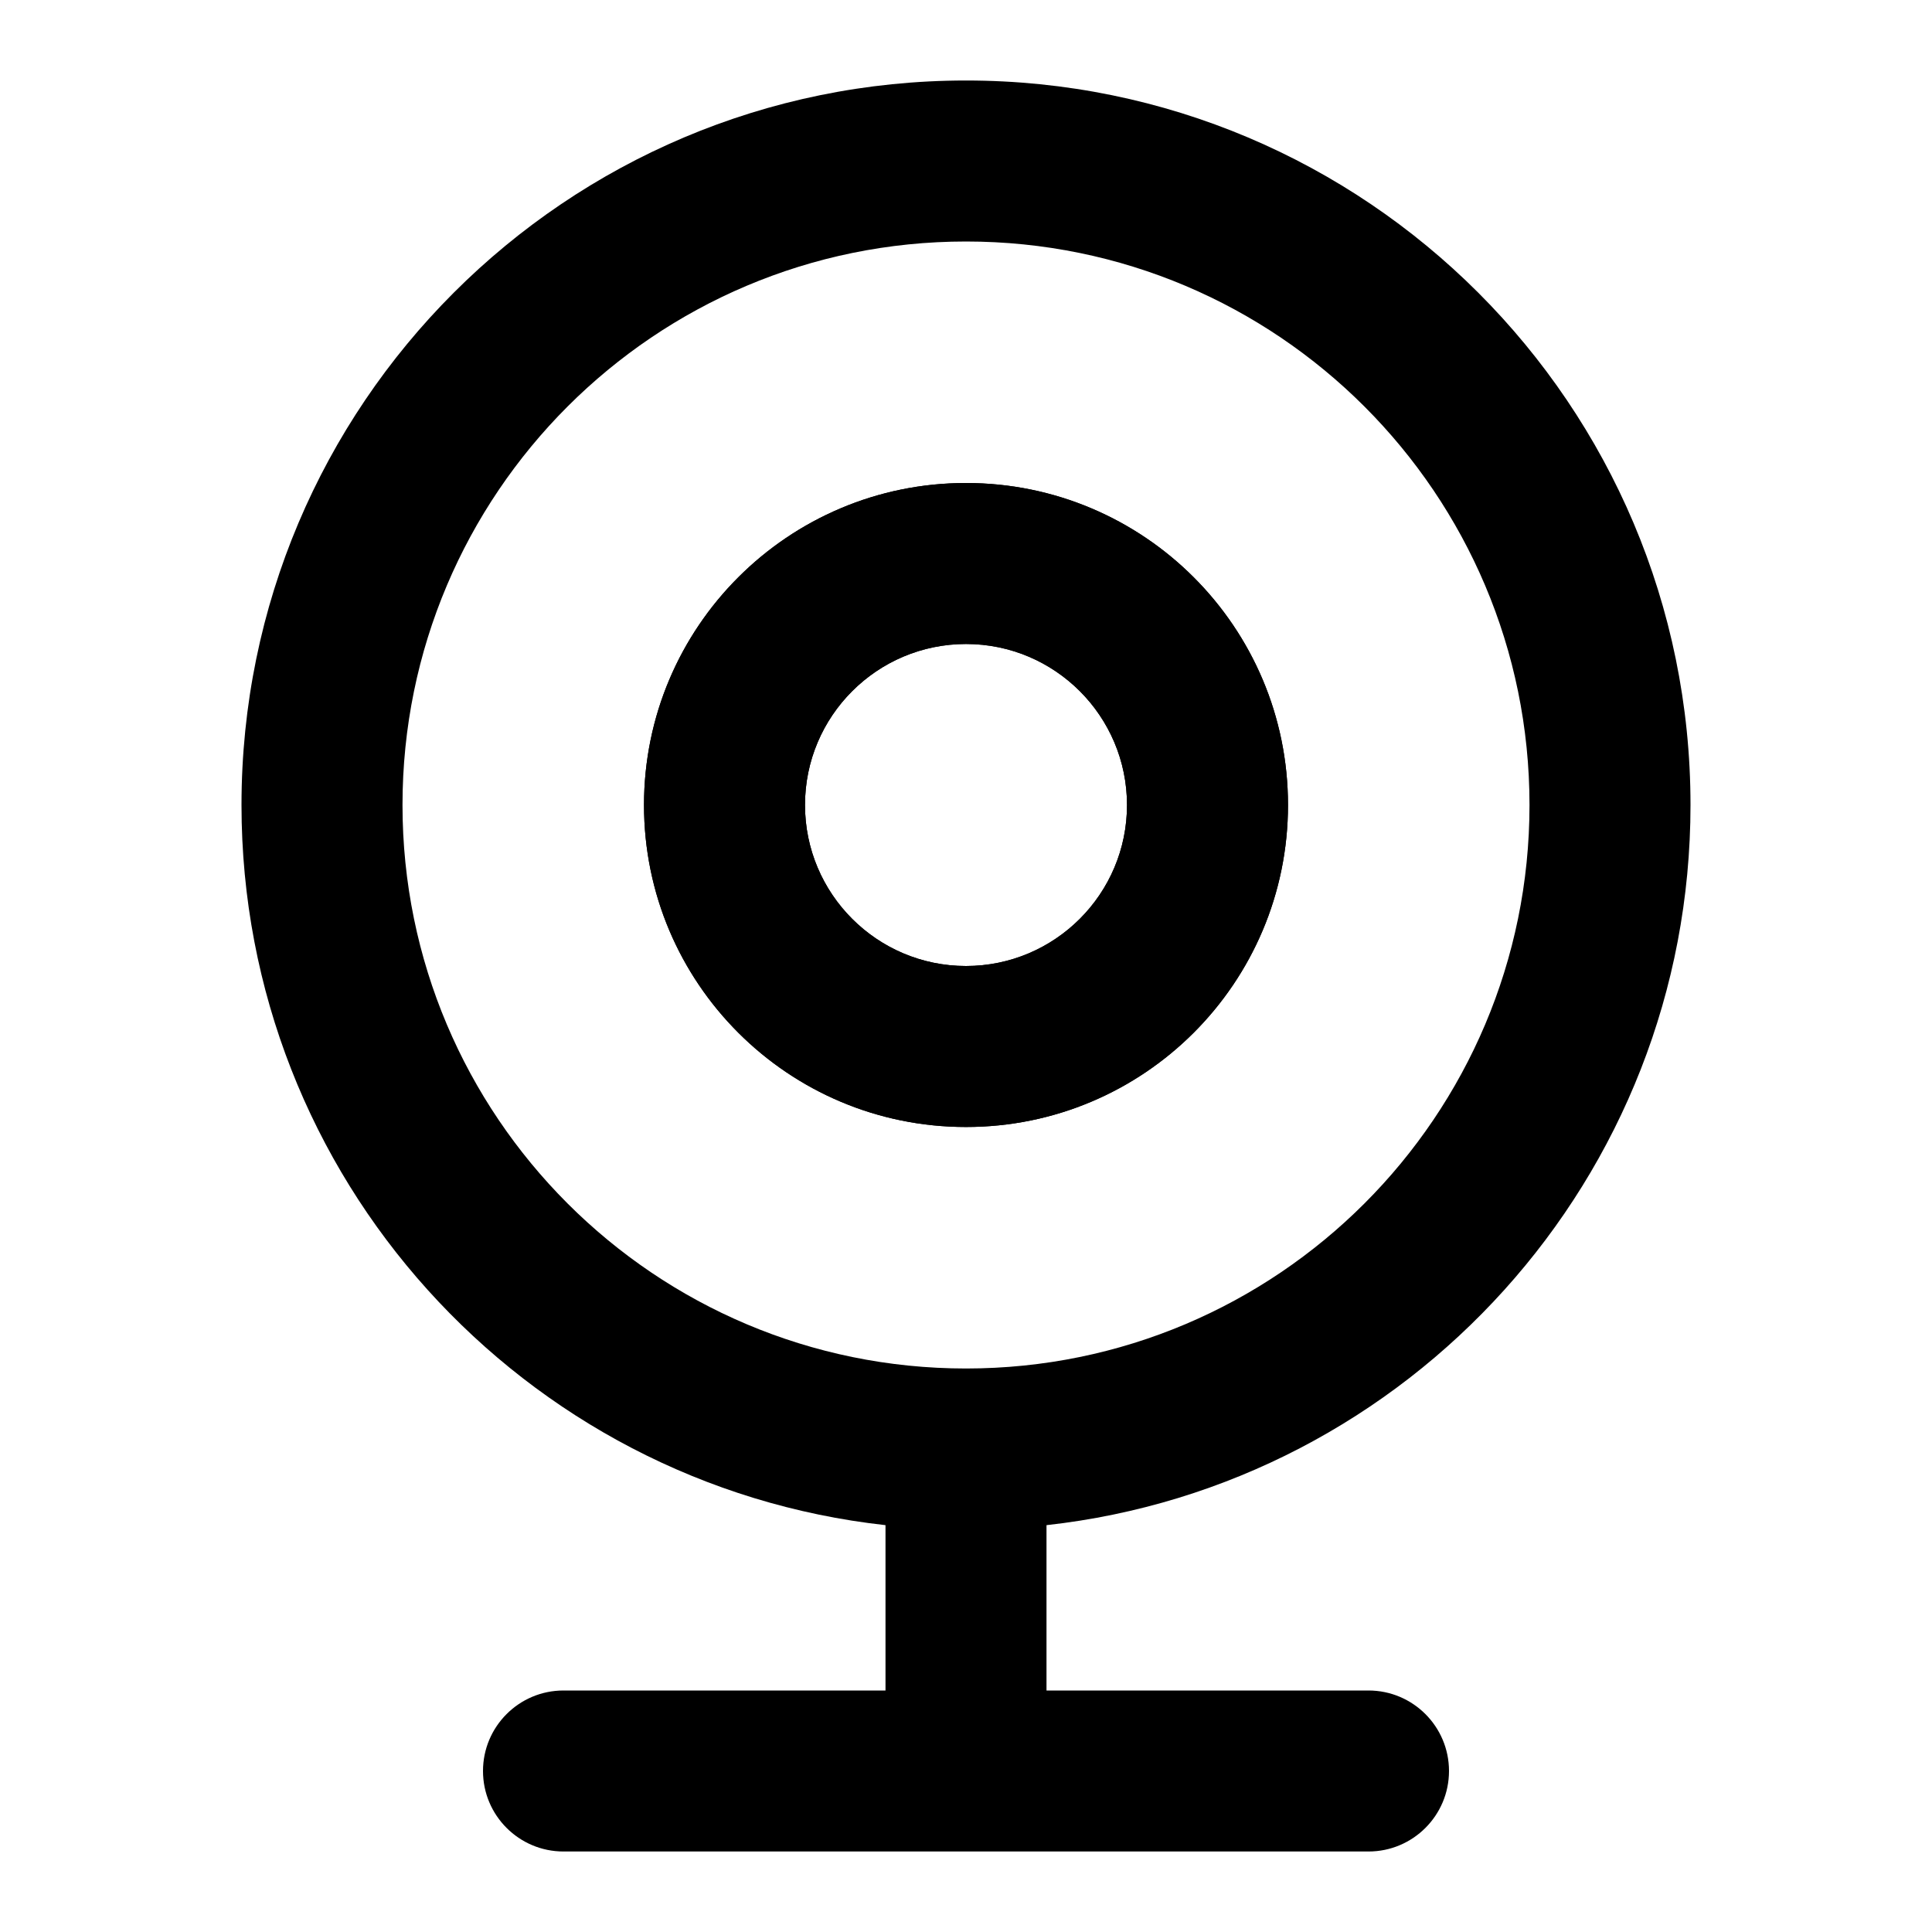
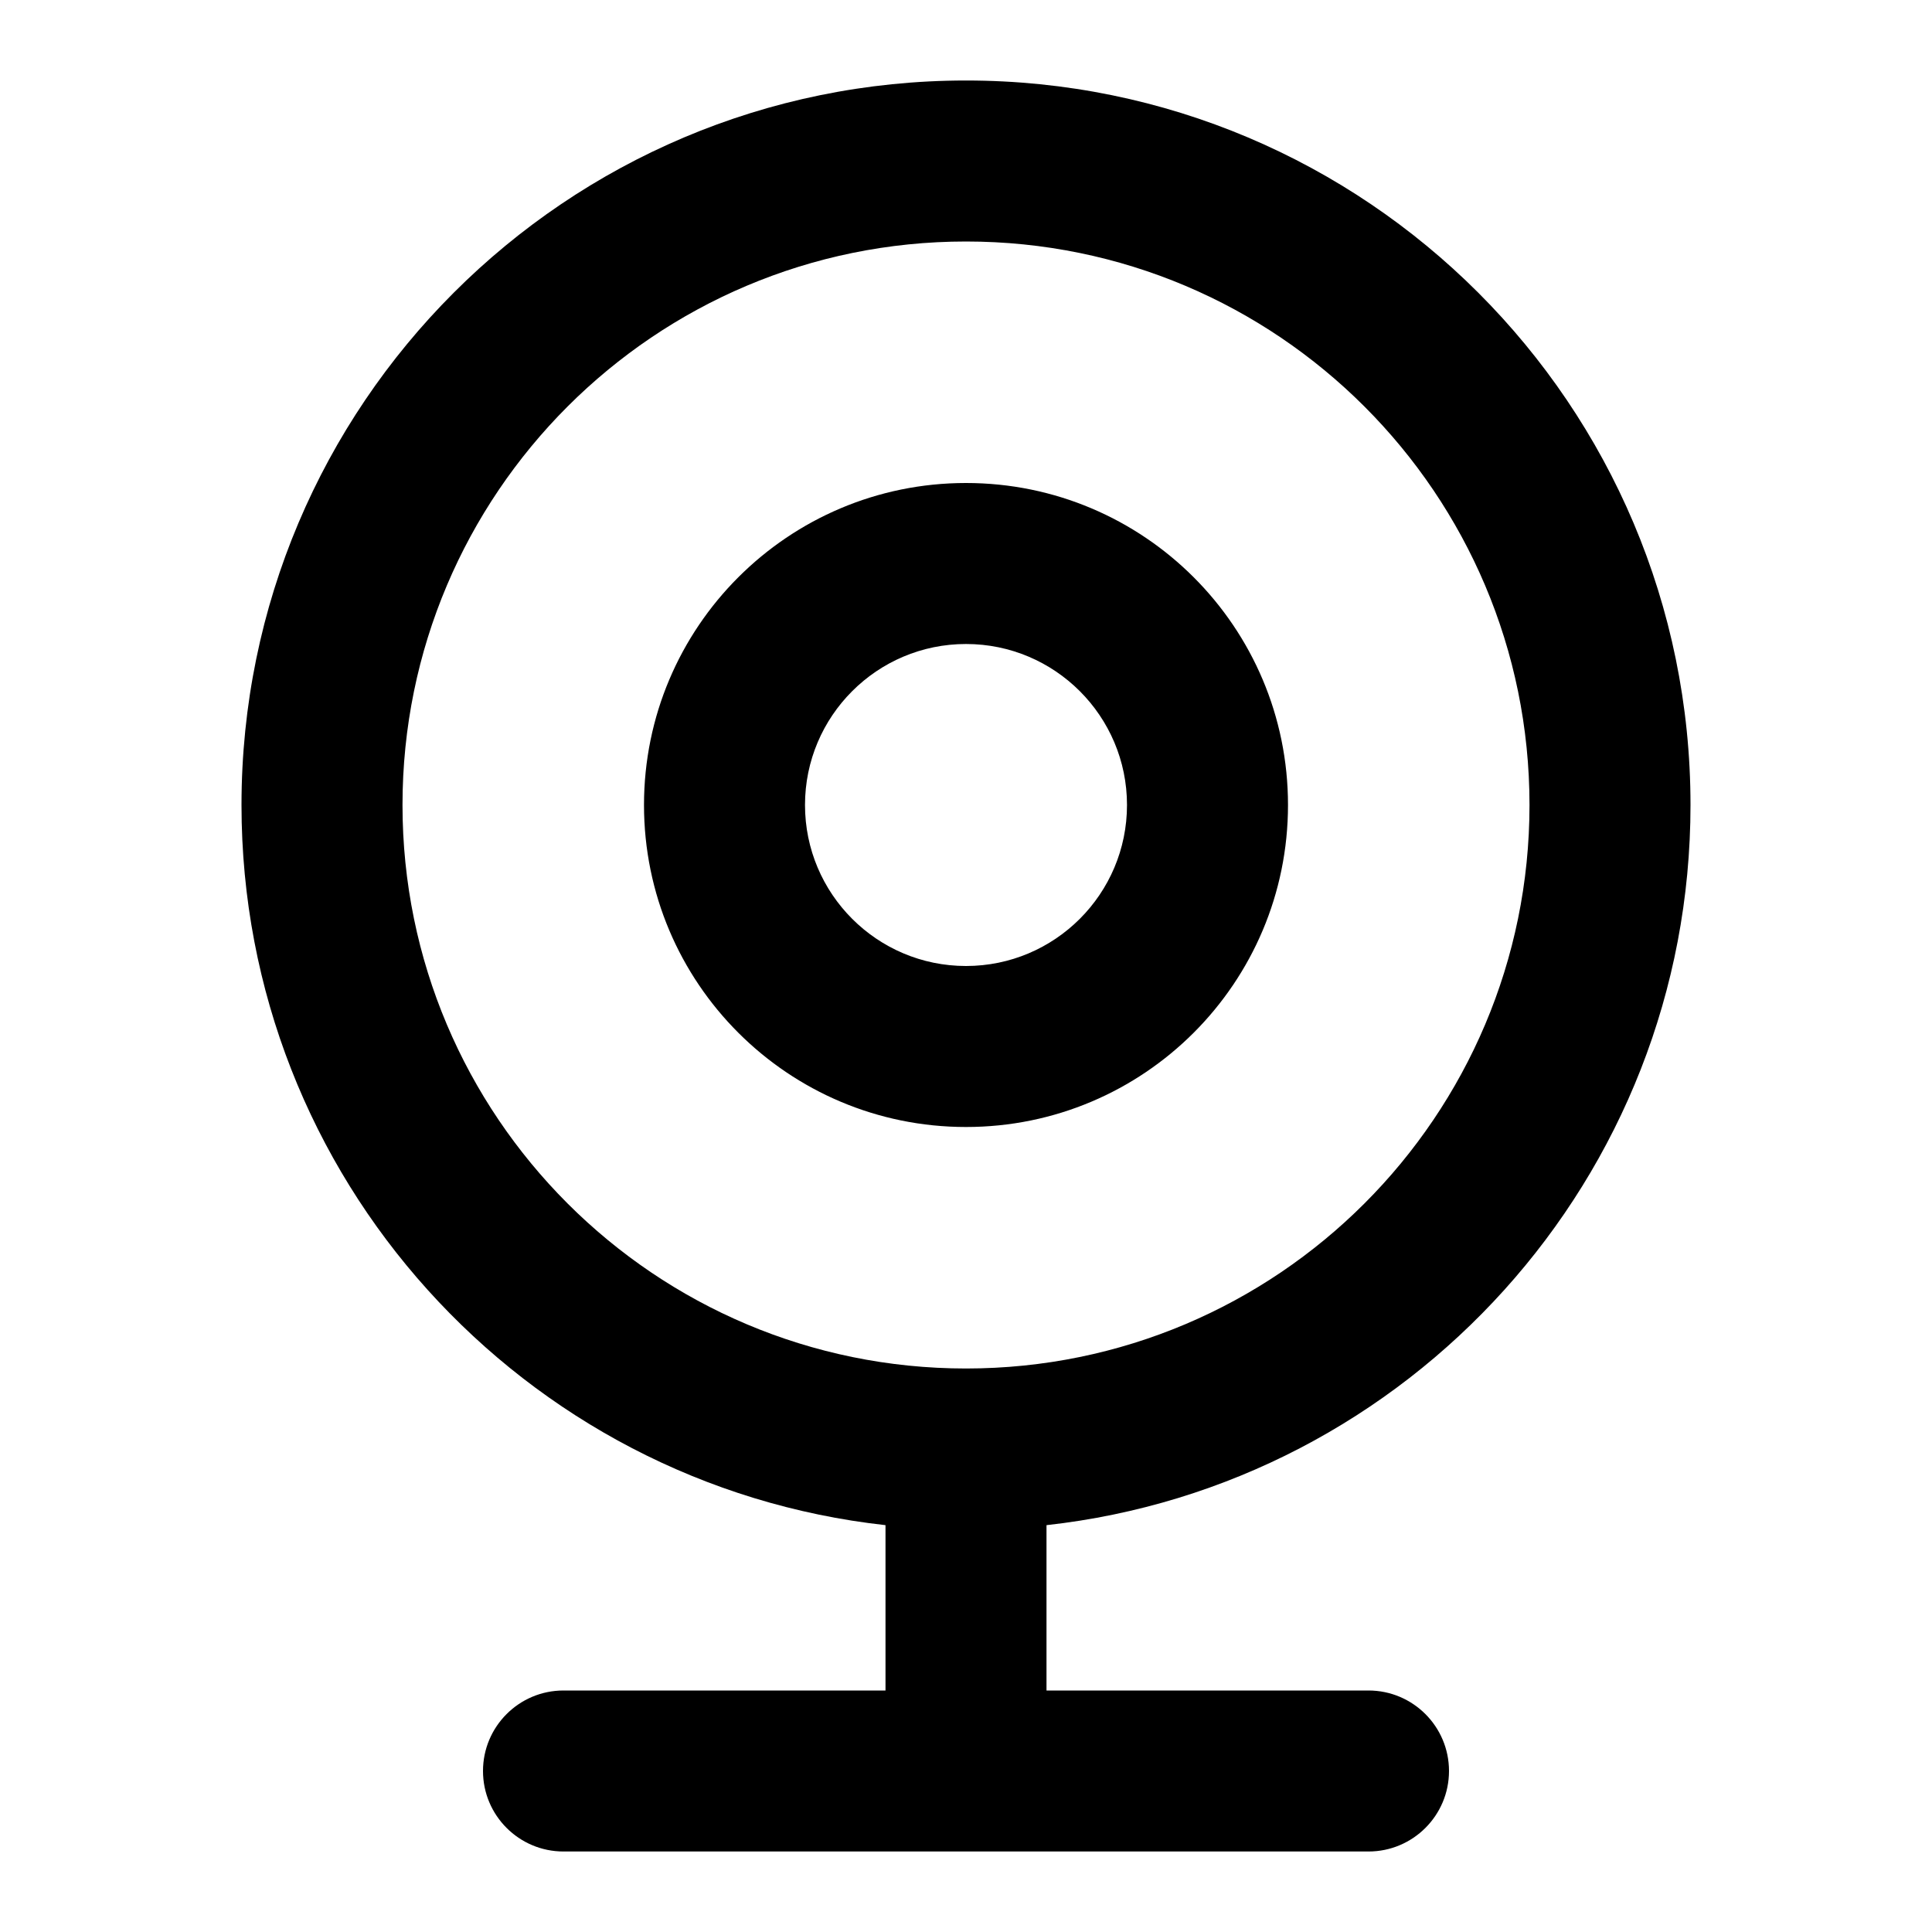
<svg xmlns="http://www.w3.org/2000/svg" width="12" height="12" viewBox="0 0 12 12" fill="none">
-   <path fill-rule="evenodd" clip-rule="evenodd" d="M6 4C5.448 4 5 4.448 5 5C5 5.552 5.448 6 6 6C6.552 6 7 5.552 7 5C7 4.448 6.552 4 6 4ZM4 5C4 3.895 4.895 3 6 3C7.105 3 8 3.895 8 5C8 6.105 7.105 7 6 7C4.895 7 4 6.105 4 5Z" fill="black" />
-   <path fill-rule="evenodd" clip-rule="evenodd" d="M1.5 5C1.5 2.515 3.515 0.5 6 0.5C8.485 0.5 10.5 2.515 10.5 5C10.5 7.316 8.75 9.224 6.5 9.473V10.5H8.5C8.776 10.5 9 10.724 9 11C9 11.276 8.776 11.5 8.5 11.5H3.5C3.224 11.5 3 11.276 3 11C3 10.724 3.224 10.5 3.5 10.5H5.5V9.473C3.25 9.224 1.5 7.316 1.5 5ZM2.5 5C2.5 3.067 4.067 1.5 6 1.5C7.933 1.5 9.5 3.067 9.5 5C9.5 6.933 7.933 8.5 6 8.5C4.067 8.5 2.5 6.933 2.5 5Z" fill="black" />
-   <path fill-rule="evenodd" clip-rule="evenodd" d="M6 3C4.895 3 4 3.895 4 5C4 6.105 4.895 7 6 7C7.105 7 8 6.105 8 5C8 3.895 7.105 3 6 3ZM5 5C5 4.448 5.448 4 6 4C6.552 4 7 4.448 7 5C7 5.552 6.552 6 6 6C5.448 6 5 5.552 5 5Z" fill="black" />
+   <path fill-rule="evenodd" clip-rule="evenodd" d="M6 1.5C4.067 1.5 2.5 3.067 2.5 5C2.5 6.933 4.067 8.5 6 8.5C7.933 8.5 9.5 6.933 9.5 5C9.5 3.067 7.933 1.5 6 1.5ZM1.5 5C1.5 2.515 3.515 0.5 6 0.5C8.485 0.5 10.5 2.515 10.5 5C10.5 7.316 8.75 9.224 6.5 9.473V10.5H8.5C8.776 10.5 9 10.724 9 11C9 11.276 8.776 11.5 8.5 11.5H3.5C3.224 11.5 3 11.276 3 11C3 10.724 3.224 10.5 3.5 10.5H5.5V9.473C3.25 9.224 1.5 7.316 1.5 5ZM6 4C5.448 4 5 4.448 5 5C5 5.552 5.448 6 6 6C6.552 6 7 5.552 7 5C7 4.448 6.552 4 6 4ZM4 5C4 3.895 4.895 3 6 3C7.105 3 8 3.895 8 5C8 6.105 7.105 7 6 7C4.895 7 4 6.105 4 5Z" fill="black" />
</svg>
